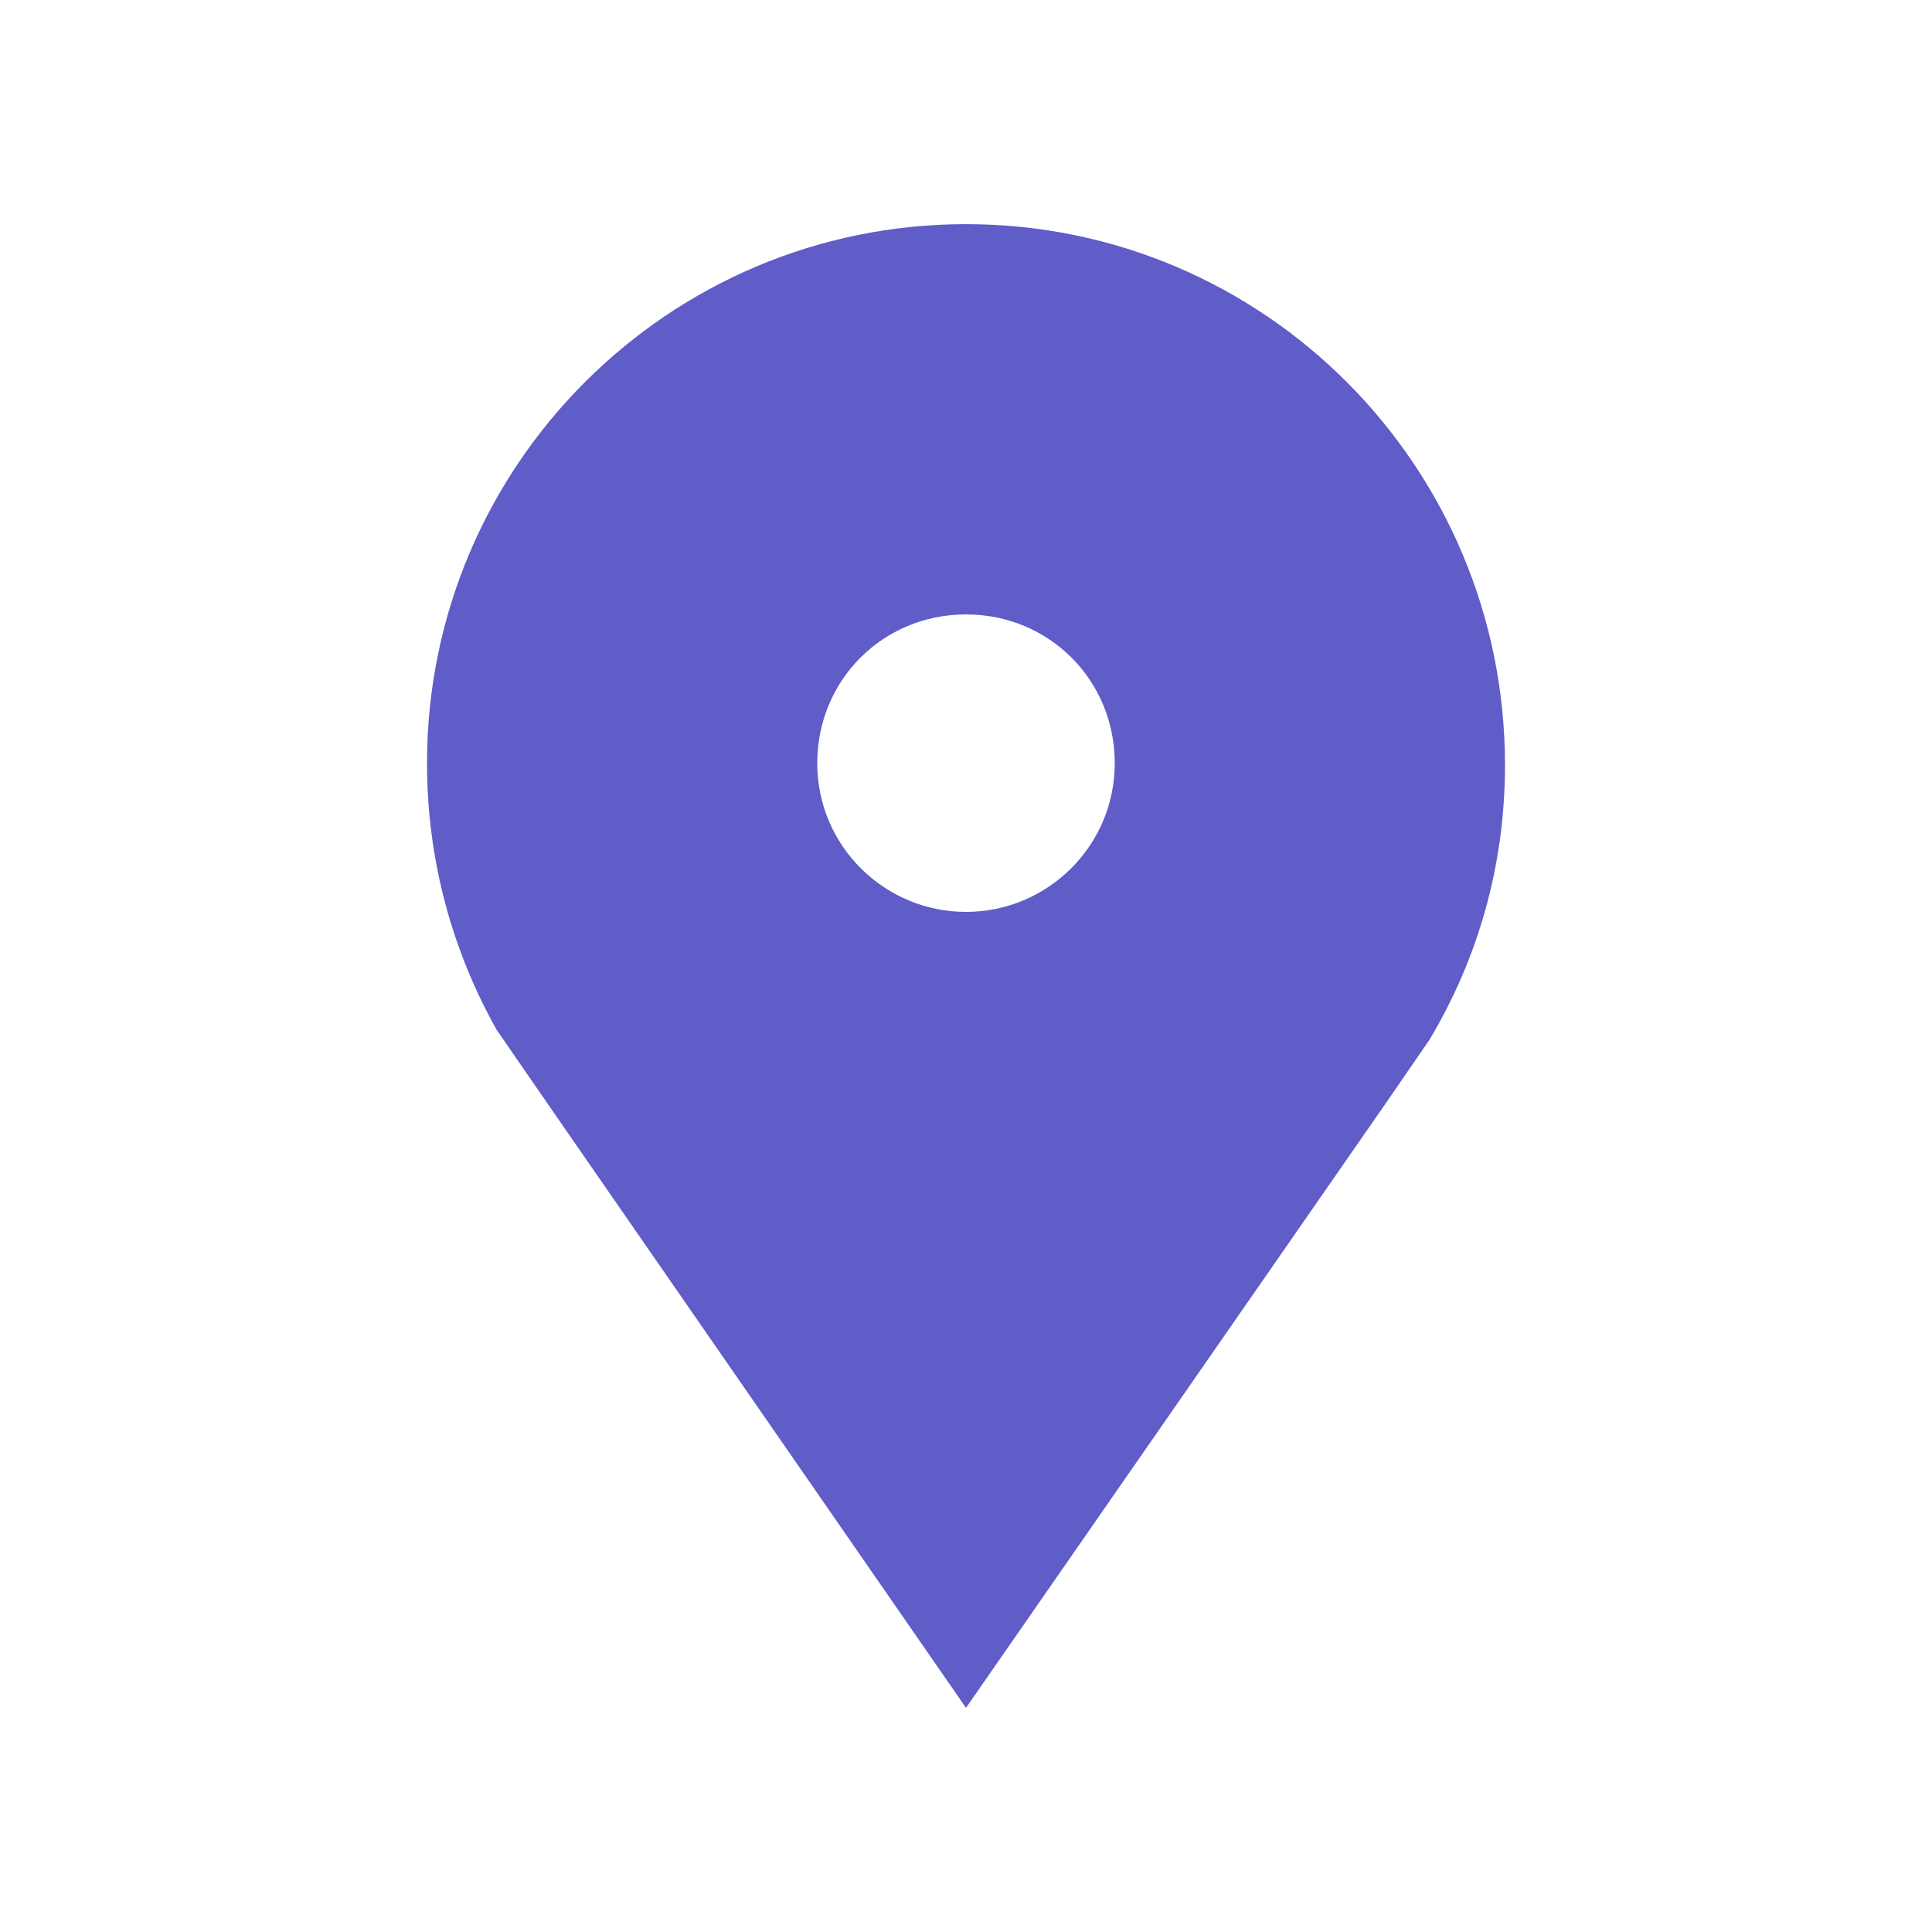
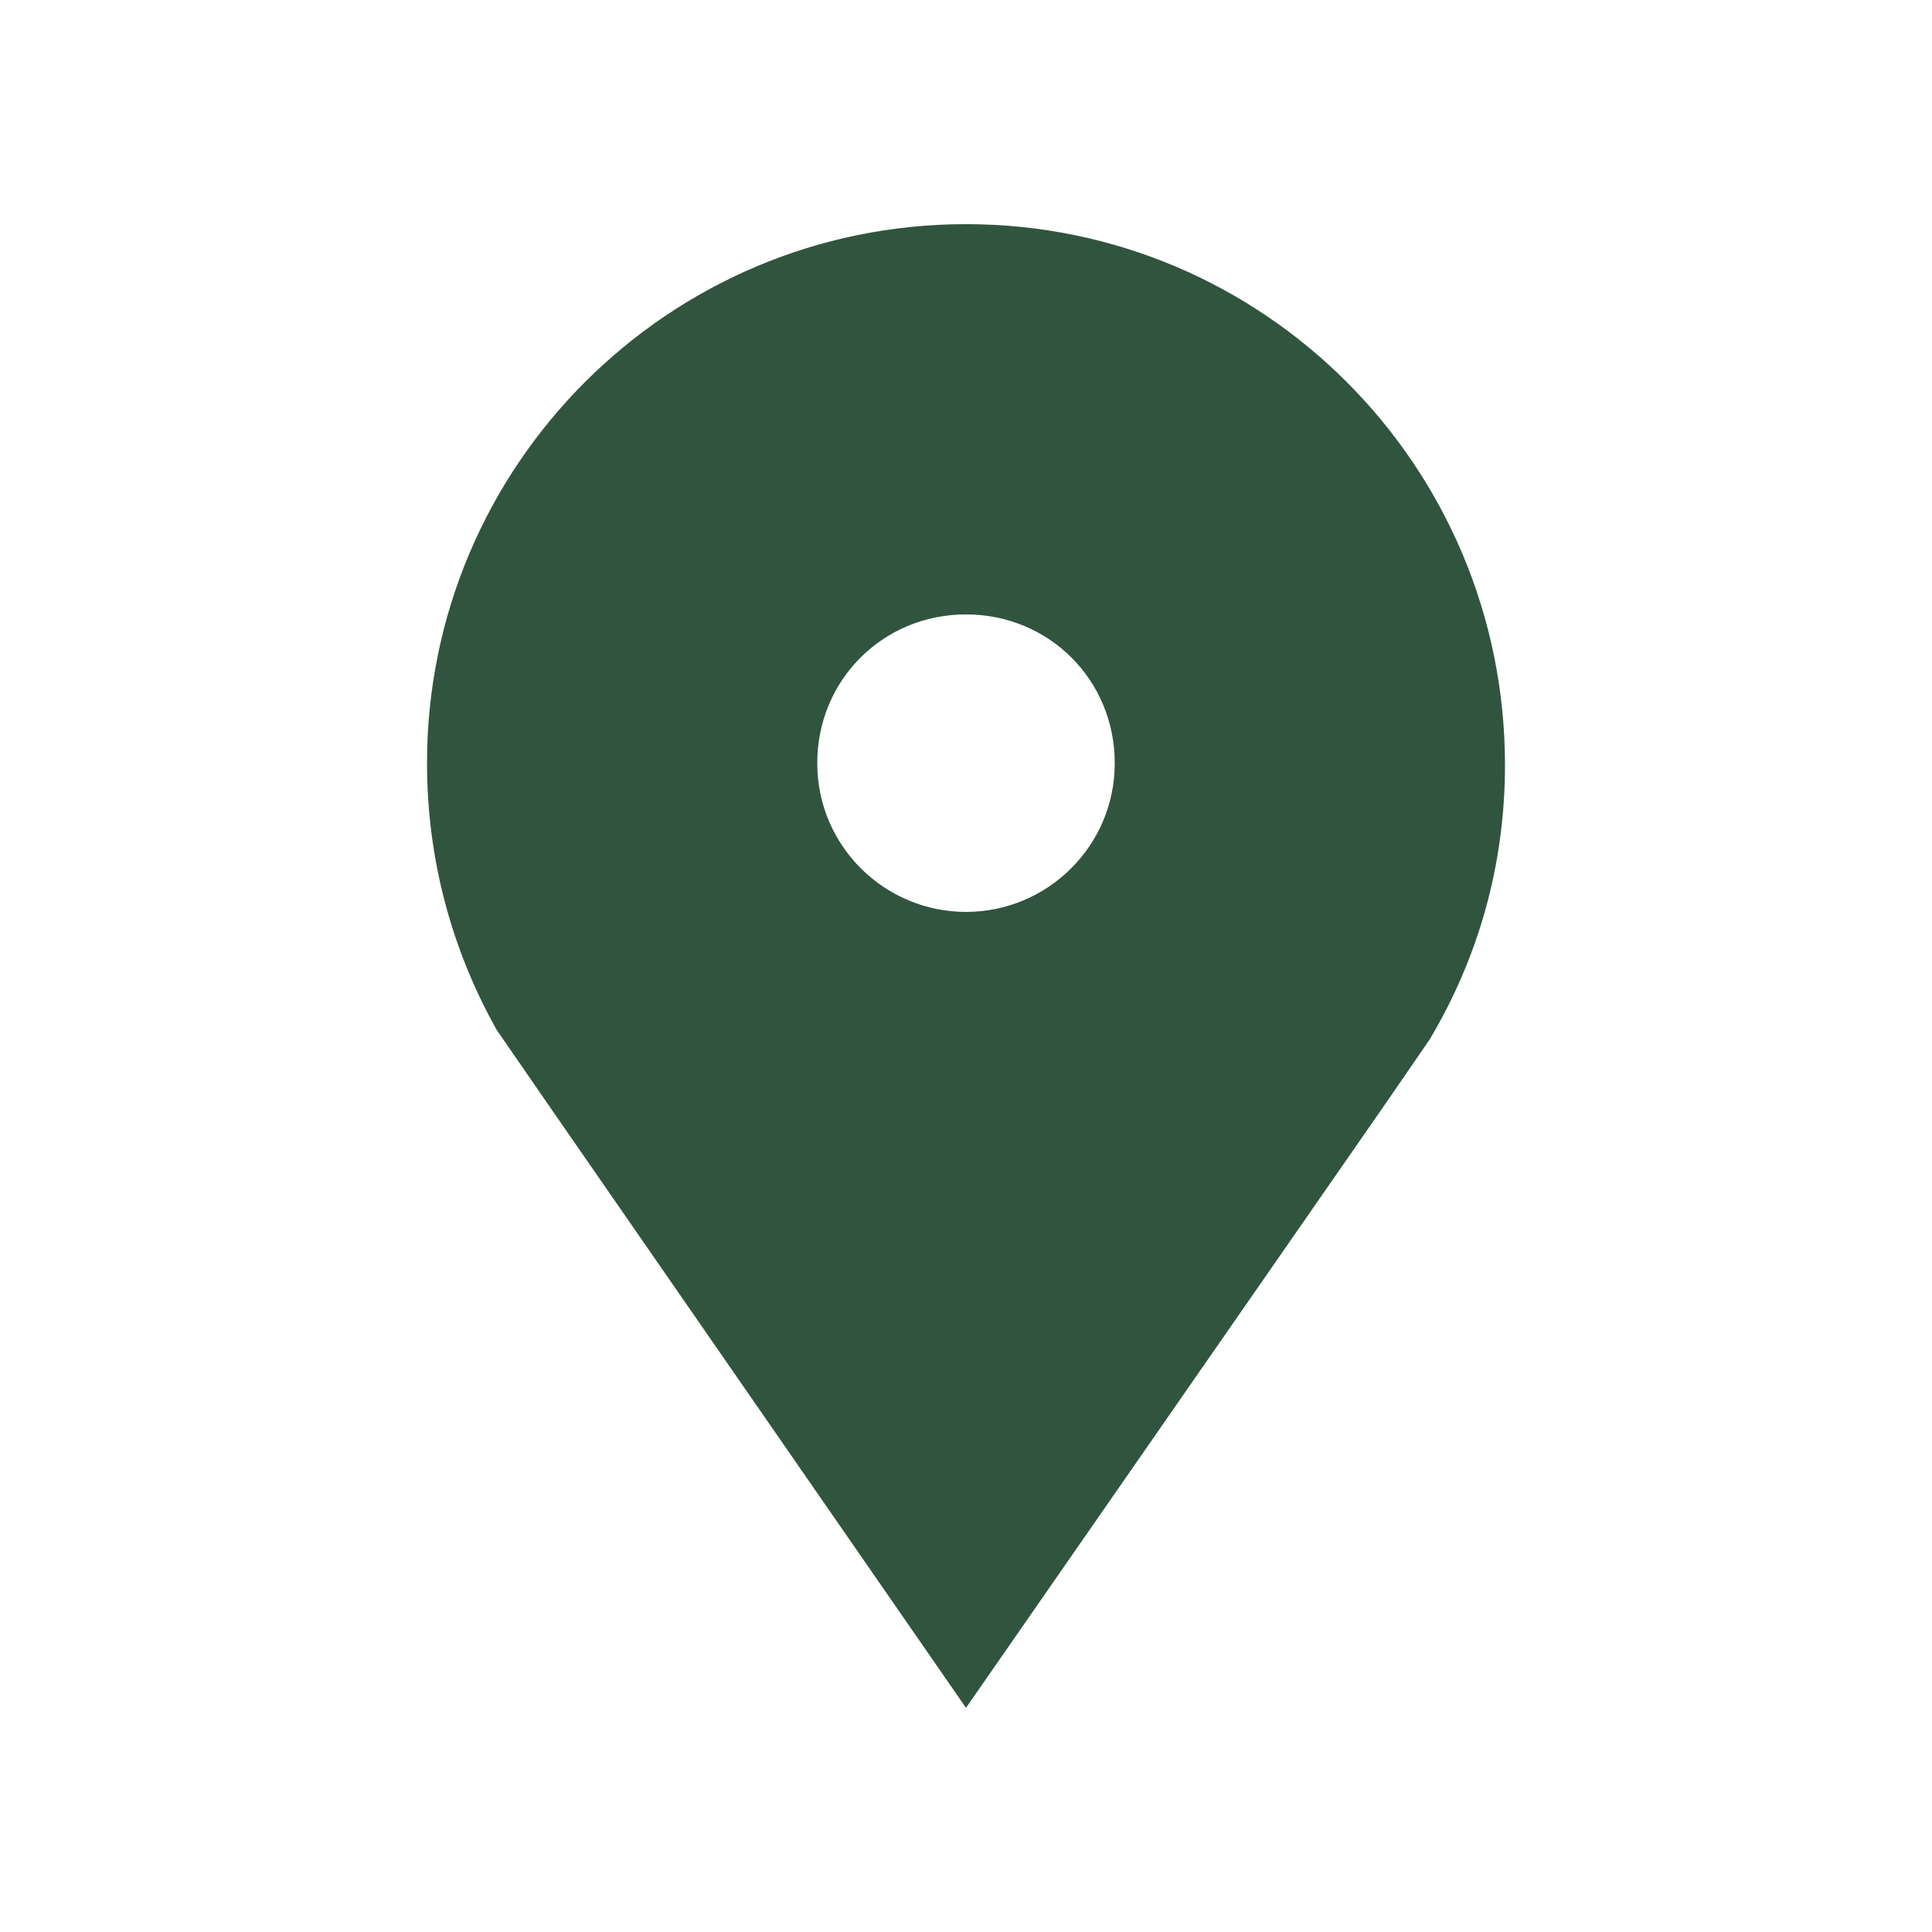
<svg xmlns="http://www.w3.org/2000/svg" width="20pt" height="20pt" version="1.1" viewBox="0 0 100 100">
-   <path d="m50 11.602c-15.398 0-27.898 12.5-27.898 27.898 0 5 1.301 9.699 3.602 13.801l2.898 4.199 21.398 30.898 21.801-31.398 2.199-3.199c2.5-4.199 3.898-9 3.898-14.199 0-15.5-12.5-28-27.898-28zm0 35.598c-4.199 0-7.699-3.398-7.699-7.699s3.398-7.699 7.699-7.699 7.699 3.398 7.699 7.699-3.5 7.699-7.699 7.699z" fill="#605cc8" />
+   <path d="m50 11.602c-15.398 0-27.898 12.5-27.898 27.898 0 5 1.301 9.699 3.602 13.801l2.898 4.199 21.398 30.898 21.801-31.398 2.199-3.199c2.5-4.199 3.898-9 3.898-14.199 0-15.5-12.5-28-27.898-28zm0 35.598c-4.199 0-7.699-3.398-7.699-7.699s3.398-7.699 7.699-7.699 7.699 3.398 7.699 7.699-3.5 7.699-7.699 7.699z" fill="#31543f" />
</svg>
